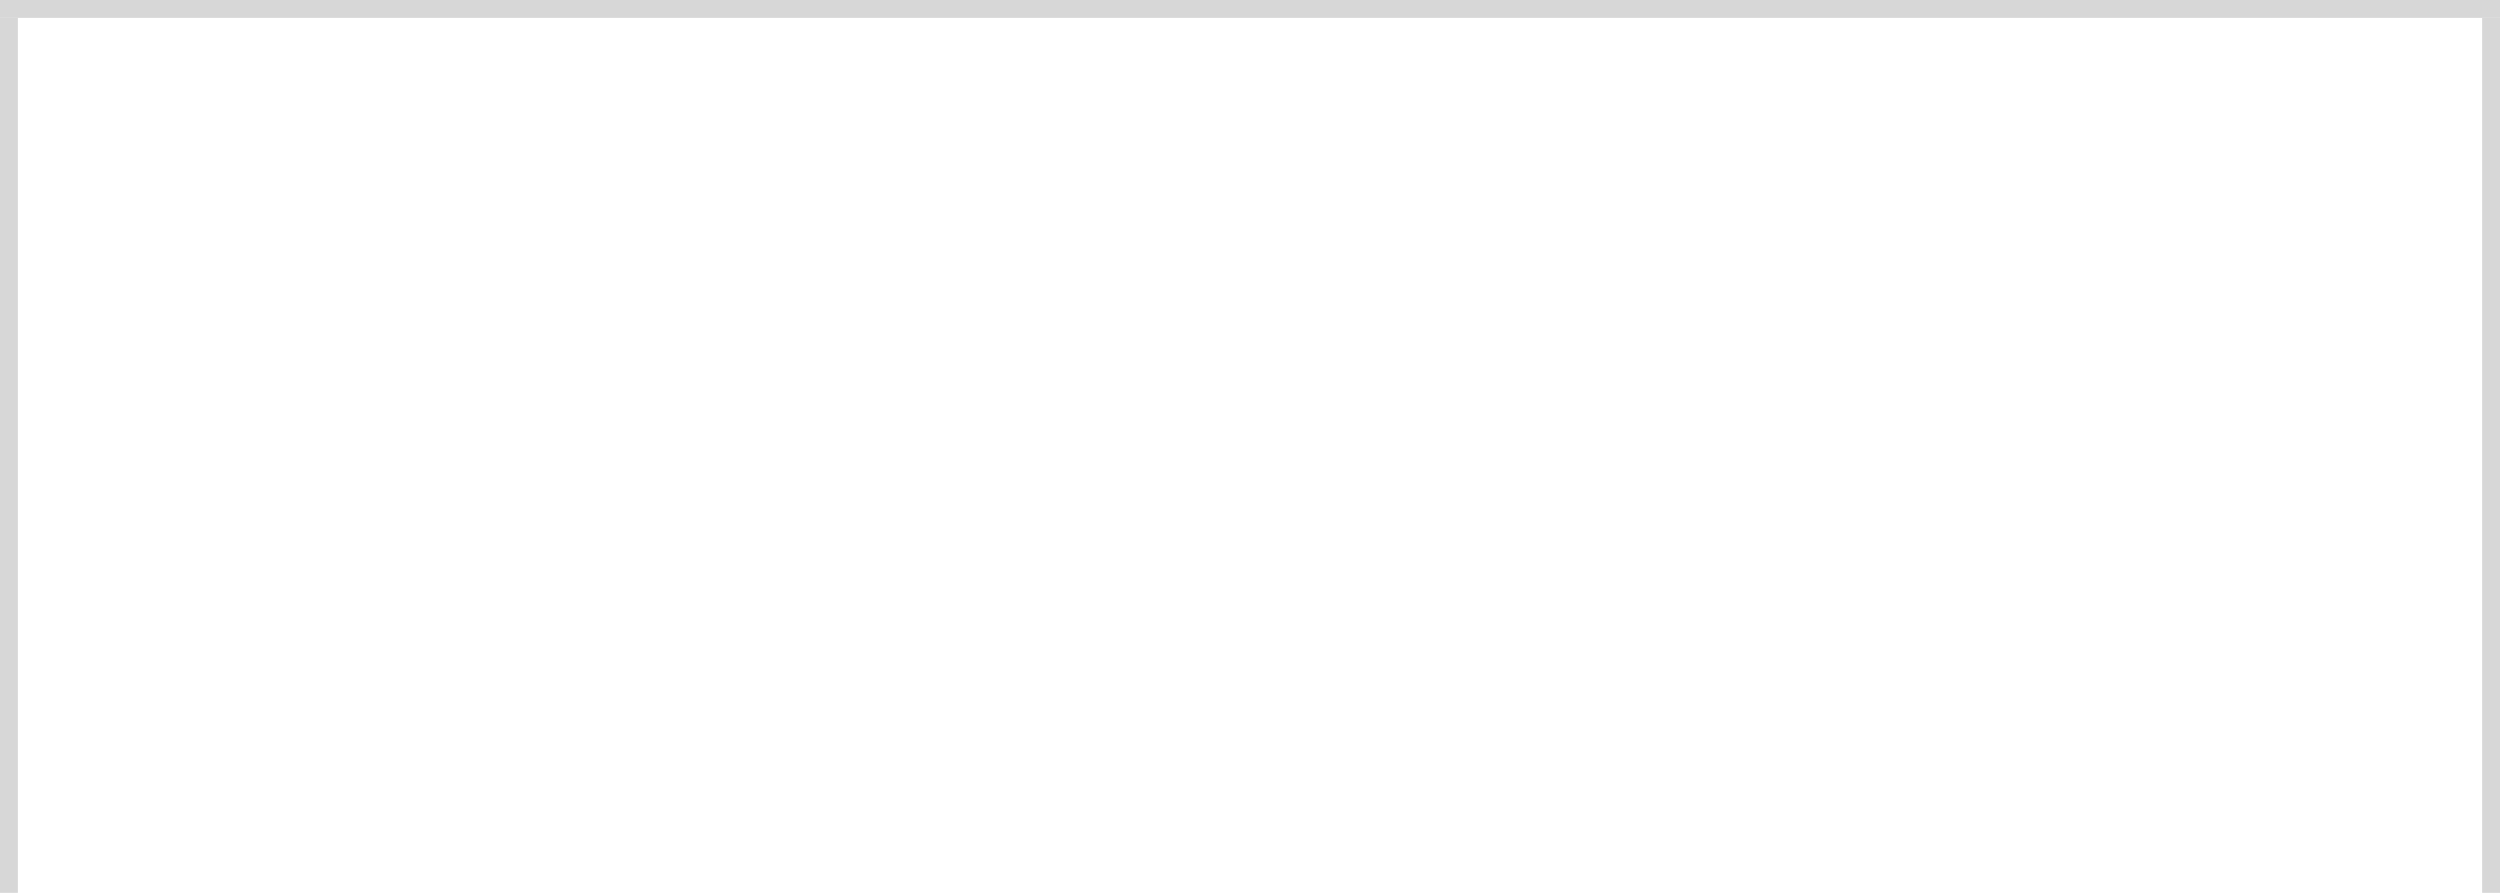
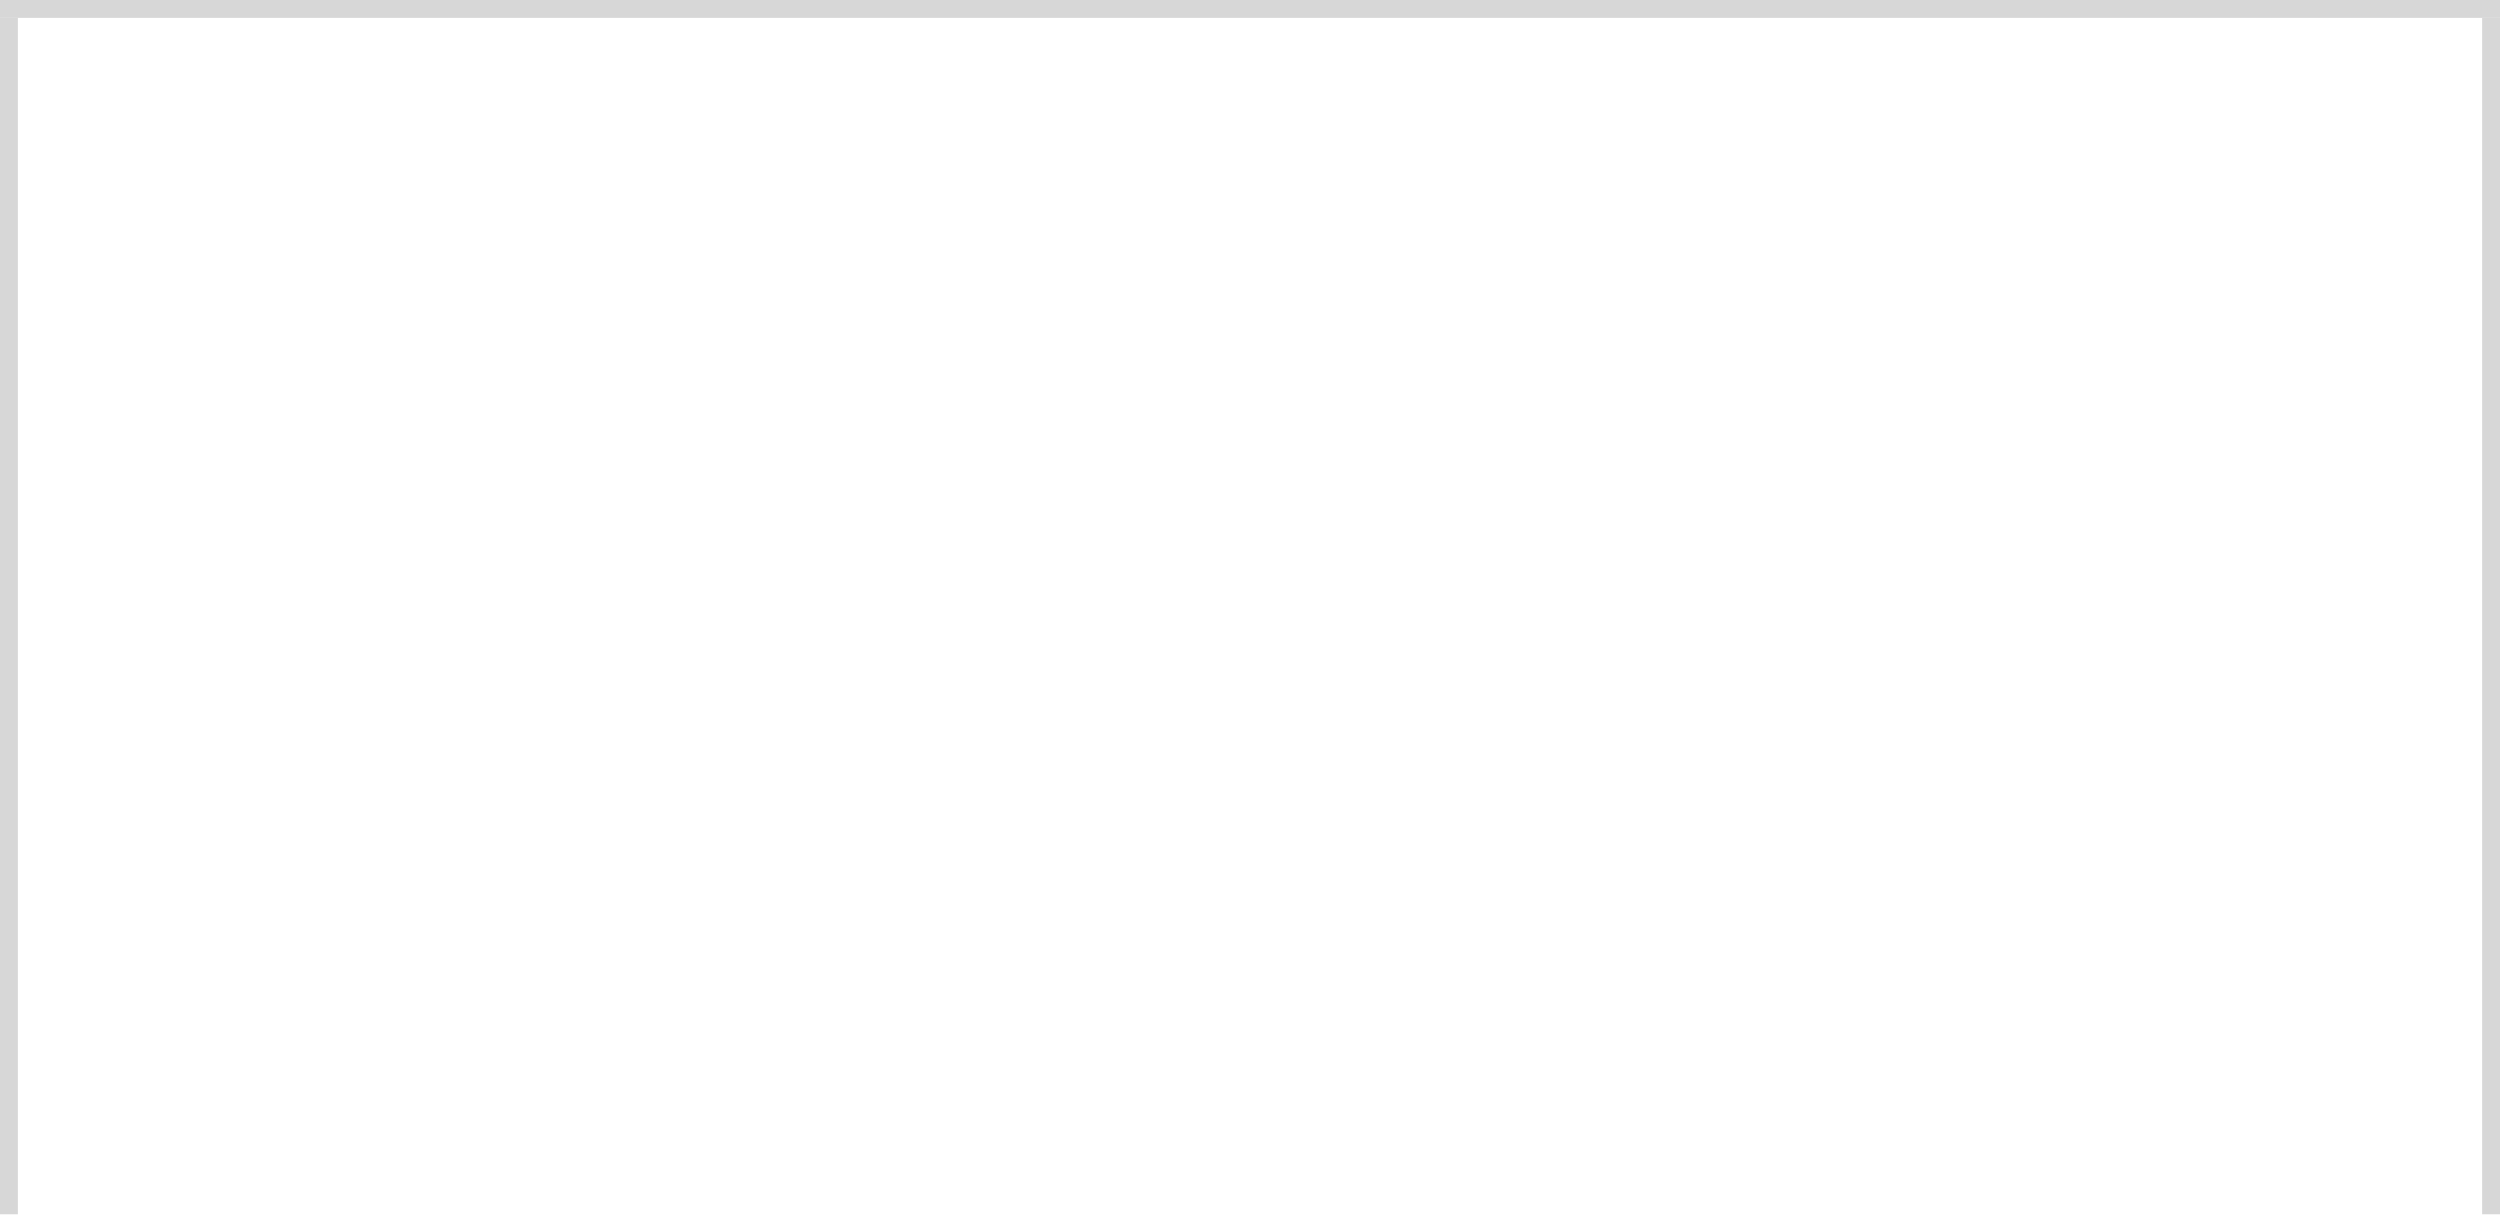
- <svg xmlns="http://www.w3.org/2000/svg" version="1.1" width="140px" height="50px" viewBox="883 679 140 50">
-   <path d="M 1 1  L 139 1  L 139 50  L 1 50  L 1 1  Z " fill-rule="nonzero" fill="rgba(255, 255, 255, 1)" stroke="none" transform="matrix(1 0 0 1 883 679 )" class="fill" />
-   <path d="M 0.5 1  L 0.5 50  " stroke-width="1" stroke-dasharray="0" stroke="rgba(215, 215, 215, 1)" fill="none" transform="matrix(1 0 0 1 883 679 )" class="stroke" />
+ <svg xmlns="http://www.w3.org/2000/svg" version="1.1" width="140px" height="68px" viewBox="883 679 140 68">
+   <path d="M 1 1  L 139 1  L 139 68  L 1 68  L 1 1  Z " fill-rule="nonzero" fill="rgba(255, 255, 255, 1)" stroke="none" transform="matrix(1 0 0 1 883 679 )" class="fill" />
+   <path d="M 0.5 1  L 0.5 68  " stroke-width="1" stroke-dasharray="0" stroke="rgba(215, 215, 215, 1)" fill="none" transform="matrix(1 0 0 1 883 679 )" class="stroke" />
  <path d="M 0 0.5  L 140 0.5  " stroke-width="1" stroke-dasharray="0" stroke="rgba(215, 215, 215, 1)" fill="none" transform="matrix(1 0 0 1 883 679 )" class="stroke" />
-   <path d="M 139.5 1  L 139.5 50  " stroke-width="1" stroke-dasharray="0" stroke="rgba(215, 215, 215, 1)" fill="none" transform="matrix(1 0 0 1 883 679 )" class="stroke" />
+   <path d="M 139.5 1  L 139.5 68  " stroke-width="1" stroke-dasharray="0" stroke="rgba(215, 215, 215, 1)" fill="none" transform="matrix(1 0 0 1 883 679 )" class="stroke" />
</svg>
